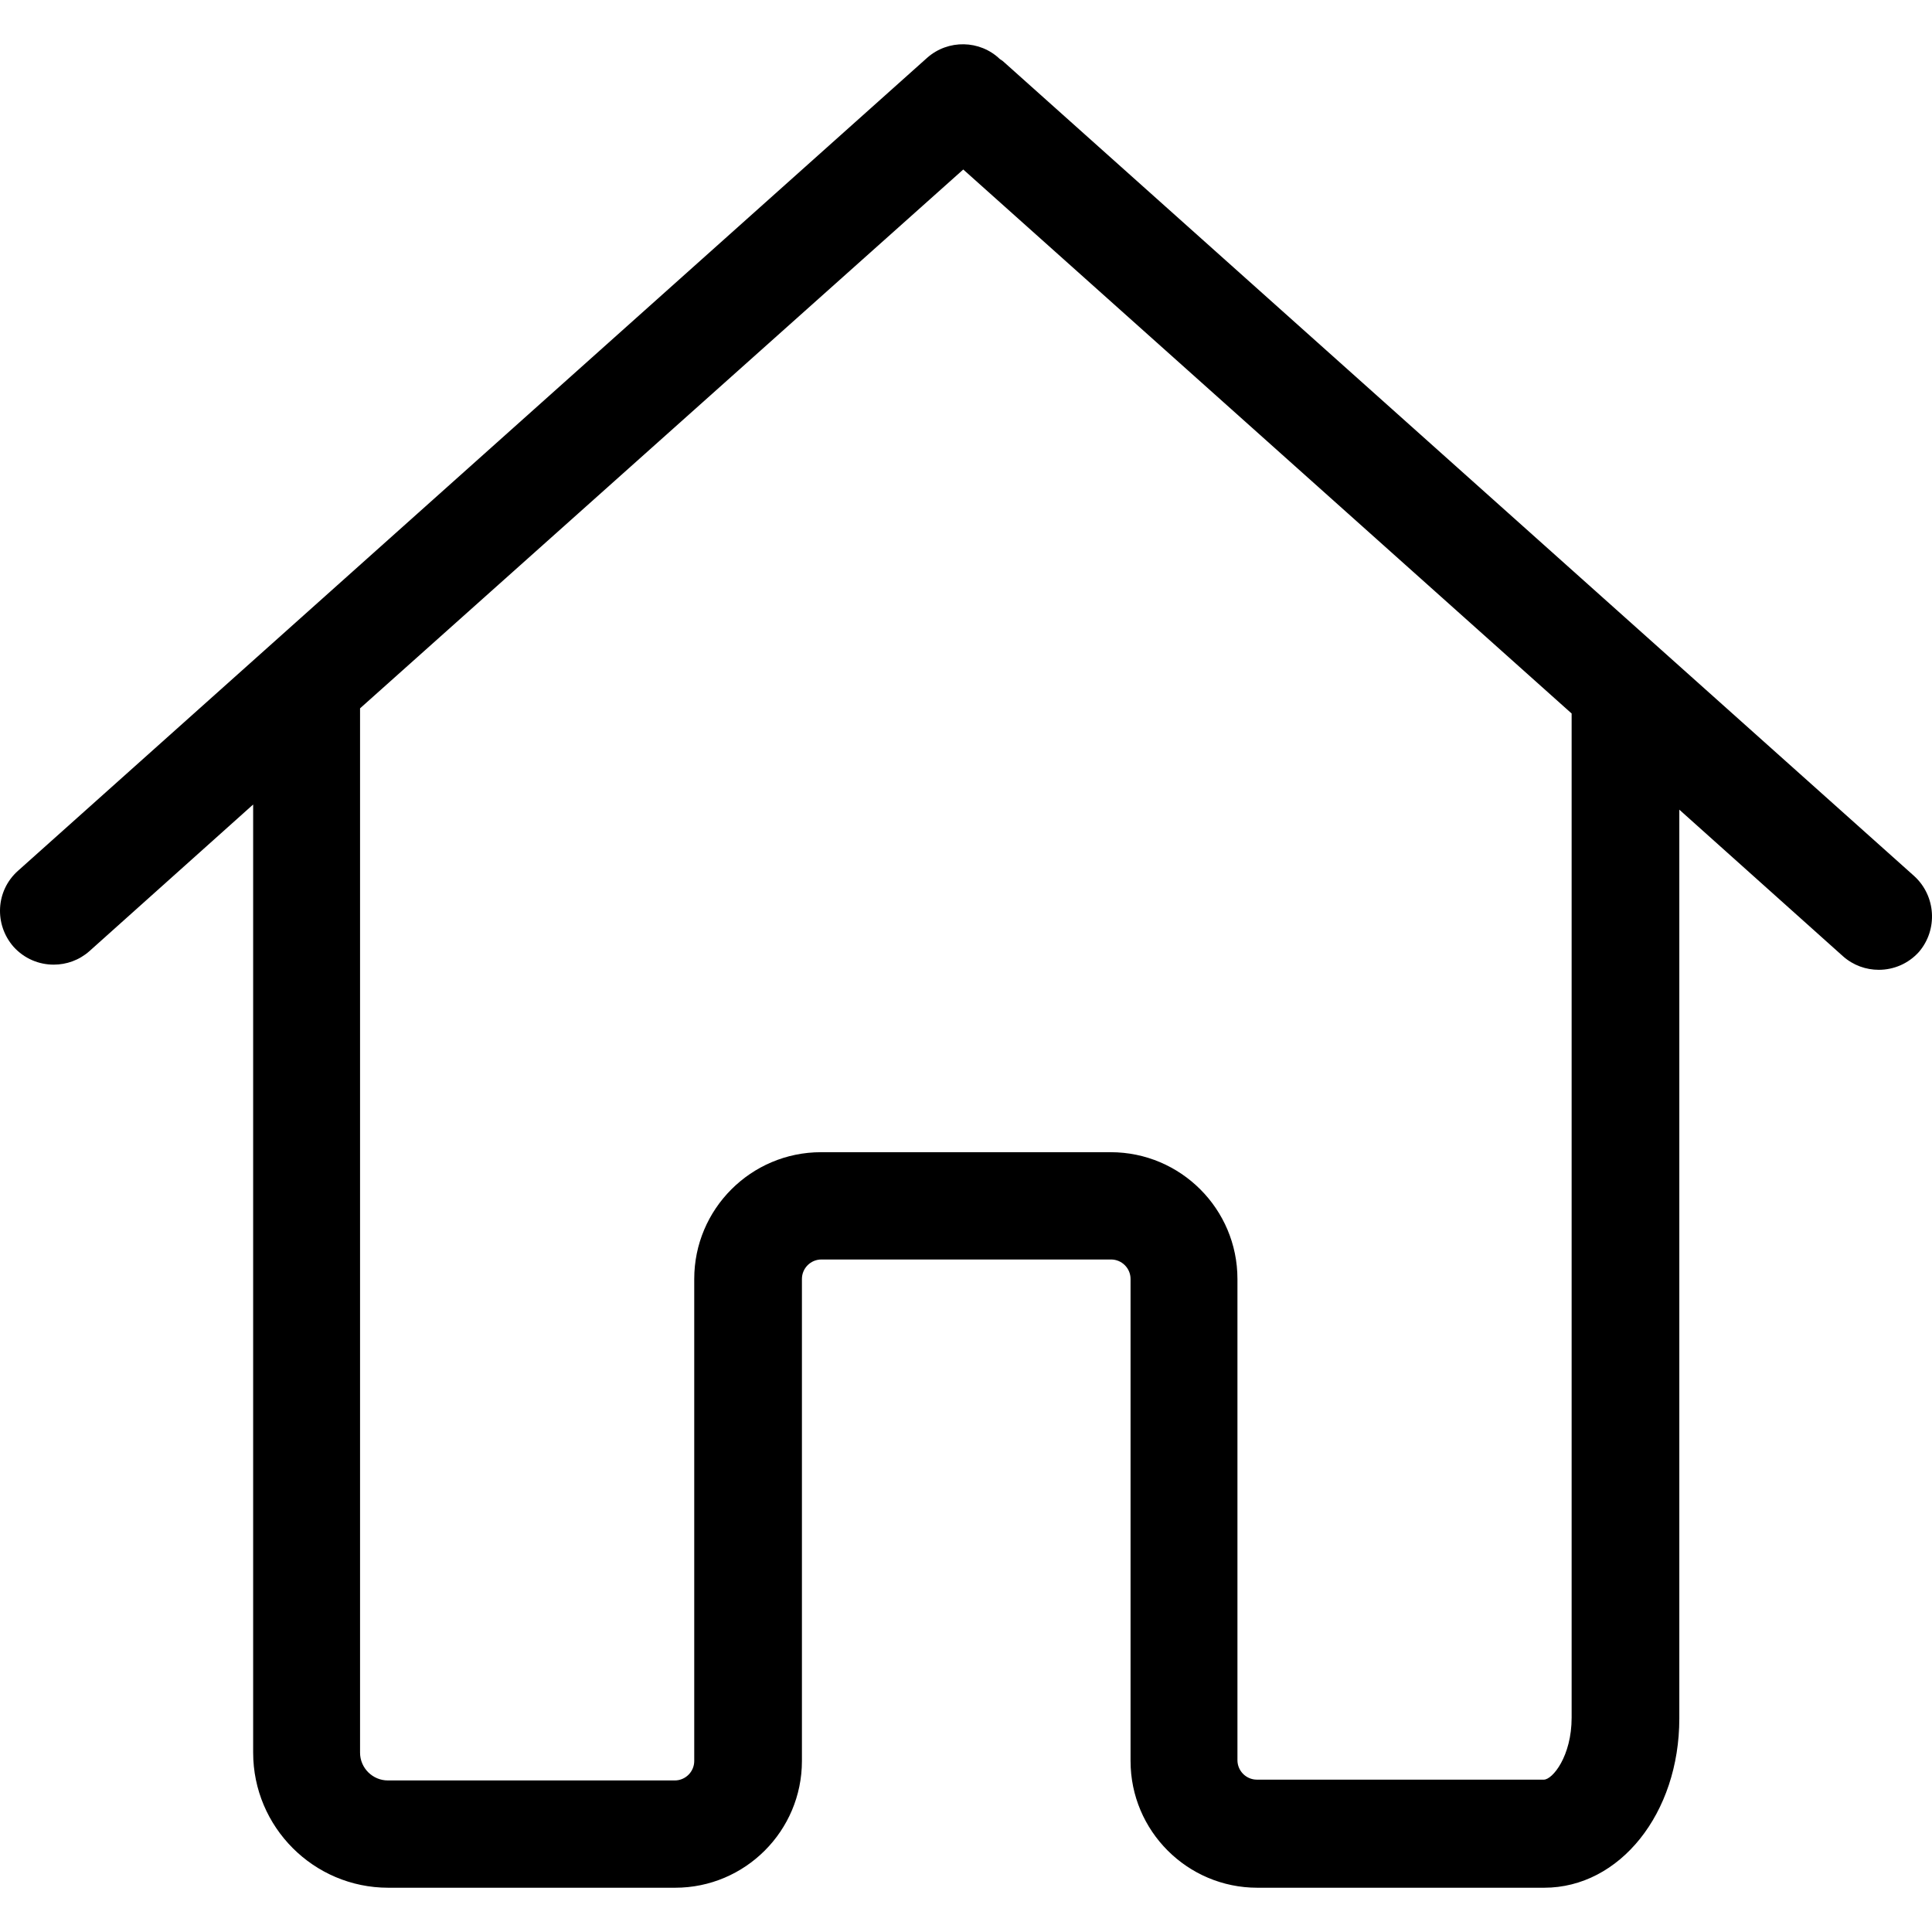
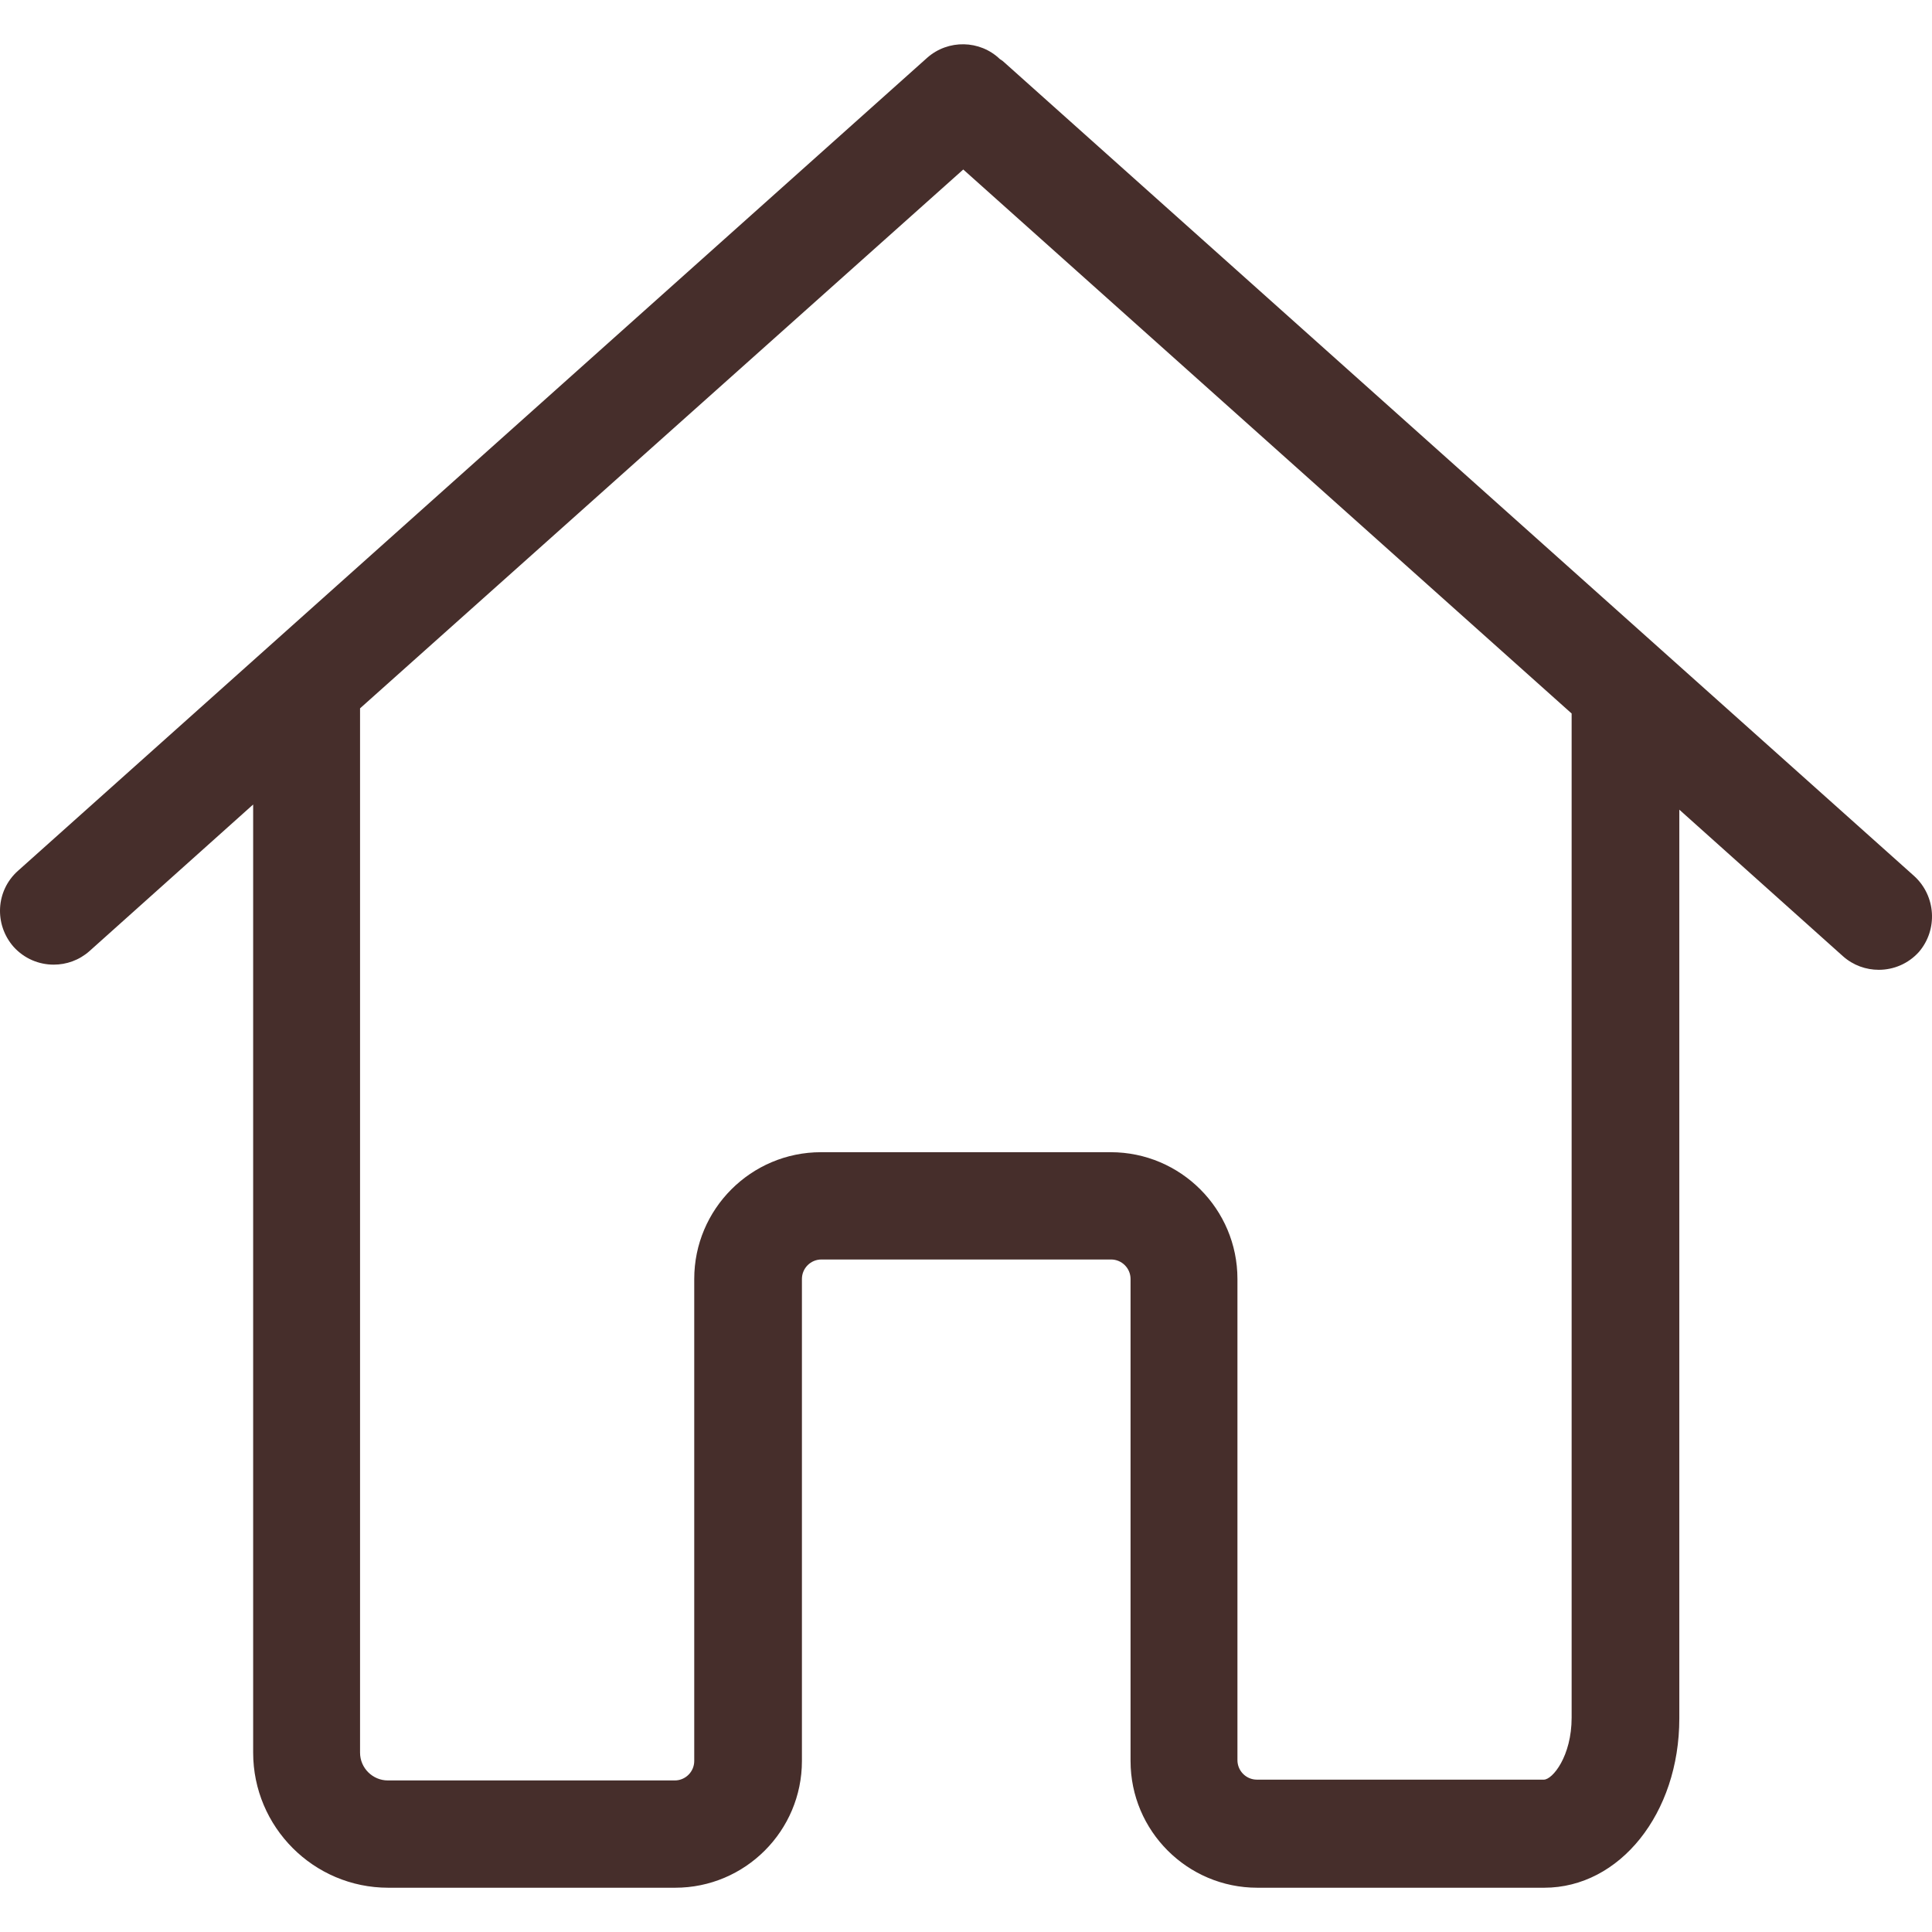
- <svg xmlns="http://www.w3.org/2000/svg" version="1.1" id="Capa_1" x="0px" y="0px" viewBox="0 0 486.196 486.196" style="enable-background:new 0 0 486.196 486.196;" xml:space="preserve">
+ <svg xmlns="http://www.w3.org/2000/svg" fill="#462e2b" version="1.1" id="Capa_1" x="0px" y="0px" viewBox="0 0 486.196 486.196" style="enable-background:new 0 0 486.196 486.196;" xml:space="preserve">
  <g>
    <path d="M481.708,220.456l-228.8-204.6c-0.4-0.4-0.8-0.7-1.3-1c-5-4.8-13-5-18.3-0.3l-228.8,204.6c-5.6,5-6,13.5-1.1,19.1   c2.7,3,6.4,4.5,10.1,4.5c3.2,0,6.4-1.1,9-3.4l41.2-36.9v7.2v106.8v124.6c0,18.7,15.2,34,34,34c0.3,0,0.5,0,0.8,0s0.5,0,0.8,0h70.6   c17.6,0,31.9-14.3,31.9-31.9v-121.3c0-2.7,2.2-4.9,4.9-4.9h72.9c2.7,0,4.9,2.2,4.9,4.9v121.3c0,17.6,14.3,31.9,31.9,31.9h72.2   c19,0,34-18.7,34-42.6v-111.2v-34v-83.5l41.2,36.9c2.6,2.3,5.8,3.4,9,3.4c3.7,0,7.4-1.5,10.1-4.5   C487.708,233.956,487.208,225.456,481.708,220.456z M395.508,287.156v34v111.1c0,9.7-4.8,15.6-7,15.6h-72.2c-2.7,0-4.9-2.2-4.9-4.9   v-121.1c0-17.6-14.3-31.9-31.9-31.9h-72.9c-17.6,0-31.9,14.3-31.9,31.9v121.3c0,2.7-2.2,4.9-4.9,4.9h-70.6c-0.3,0-0.5,0-0.8,0   s-0.5,0-0.8,0c-3.8,0-7-3.1-7-7v-124.7v-106.8v-31.3l151.8-135.6l153.1,136.9L395.508,287.156L395.508,287.156z" />
  </g>
  <g>
</g>
  <g>
</g>
  <g>
</g>
  <g>
</g>
  <g>
</g>
  <g>
</g>
  <g>
</g>
  <g>
</g>
  <g>
</g>
  <g>
</g>
  <g>
</g>
  <g>
</g>
  <g>
</g>
  <g>
</g>
  <g>
</g>
</svg>
